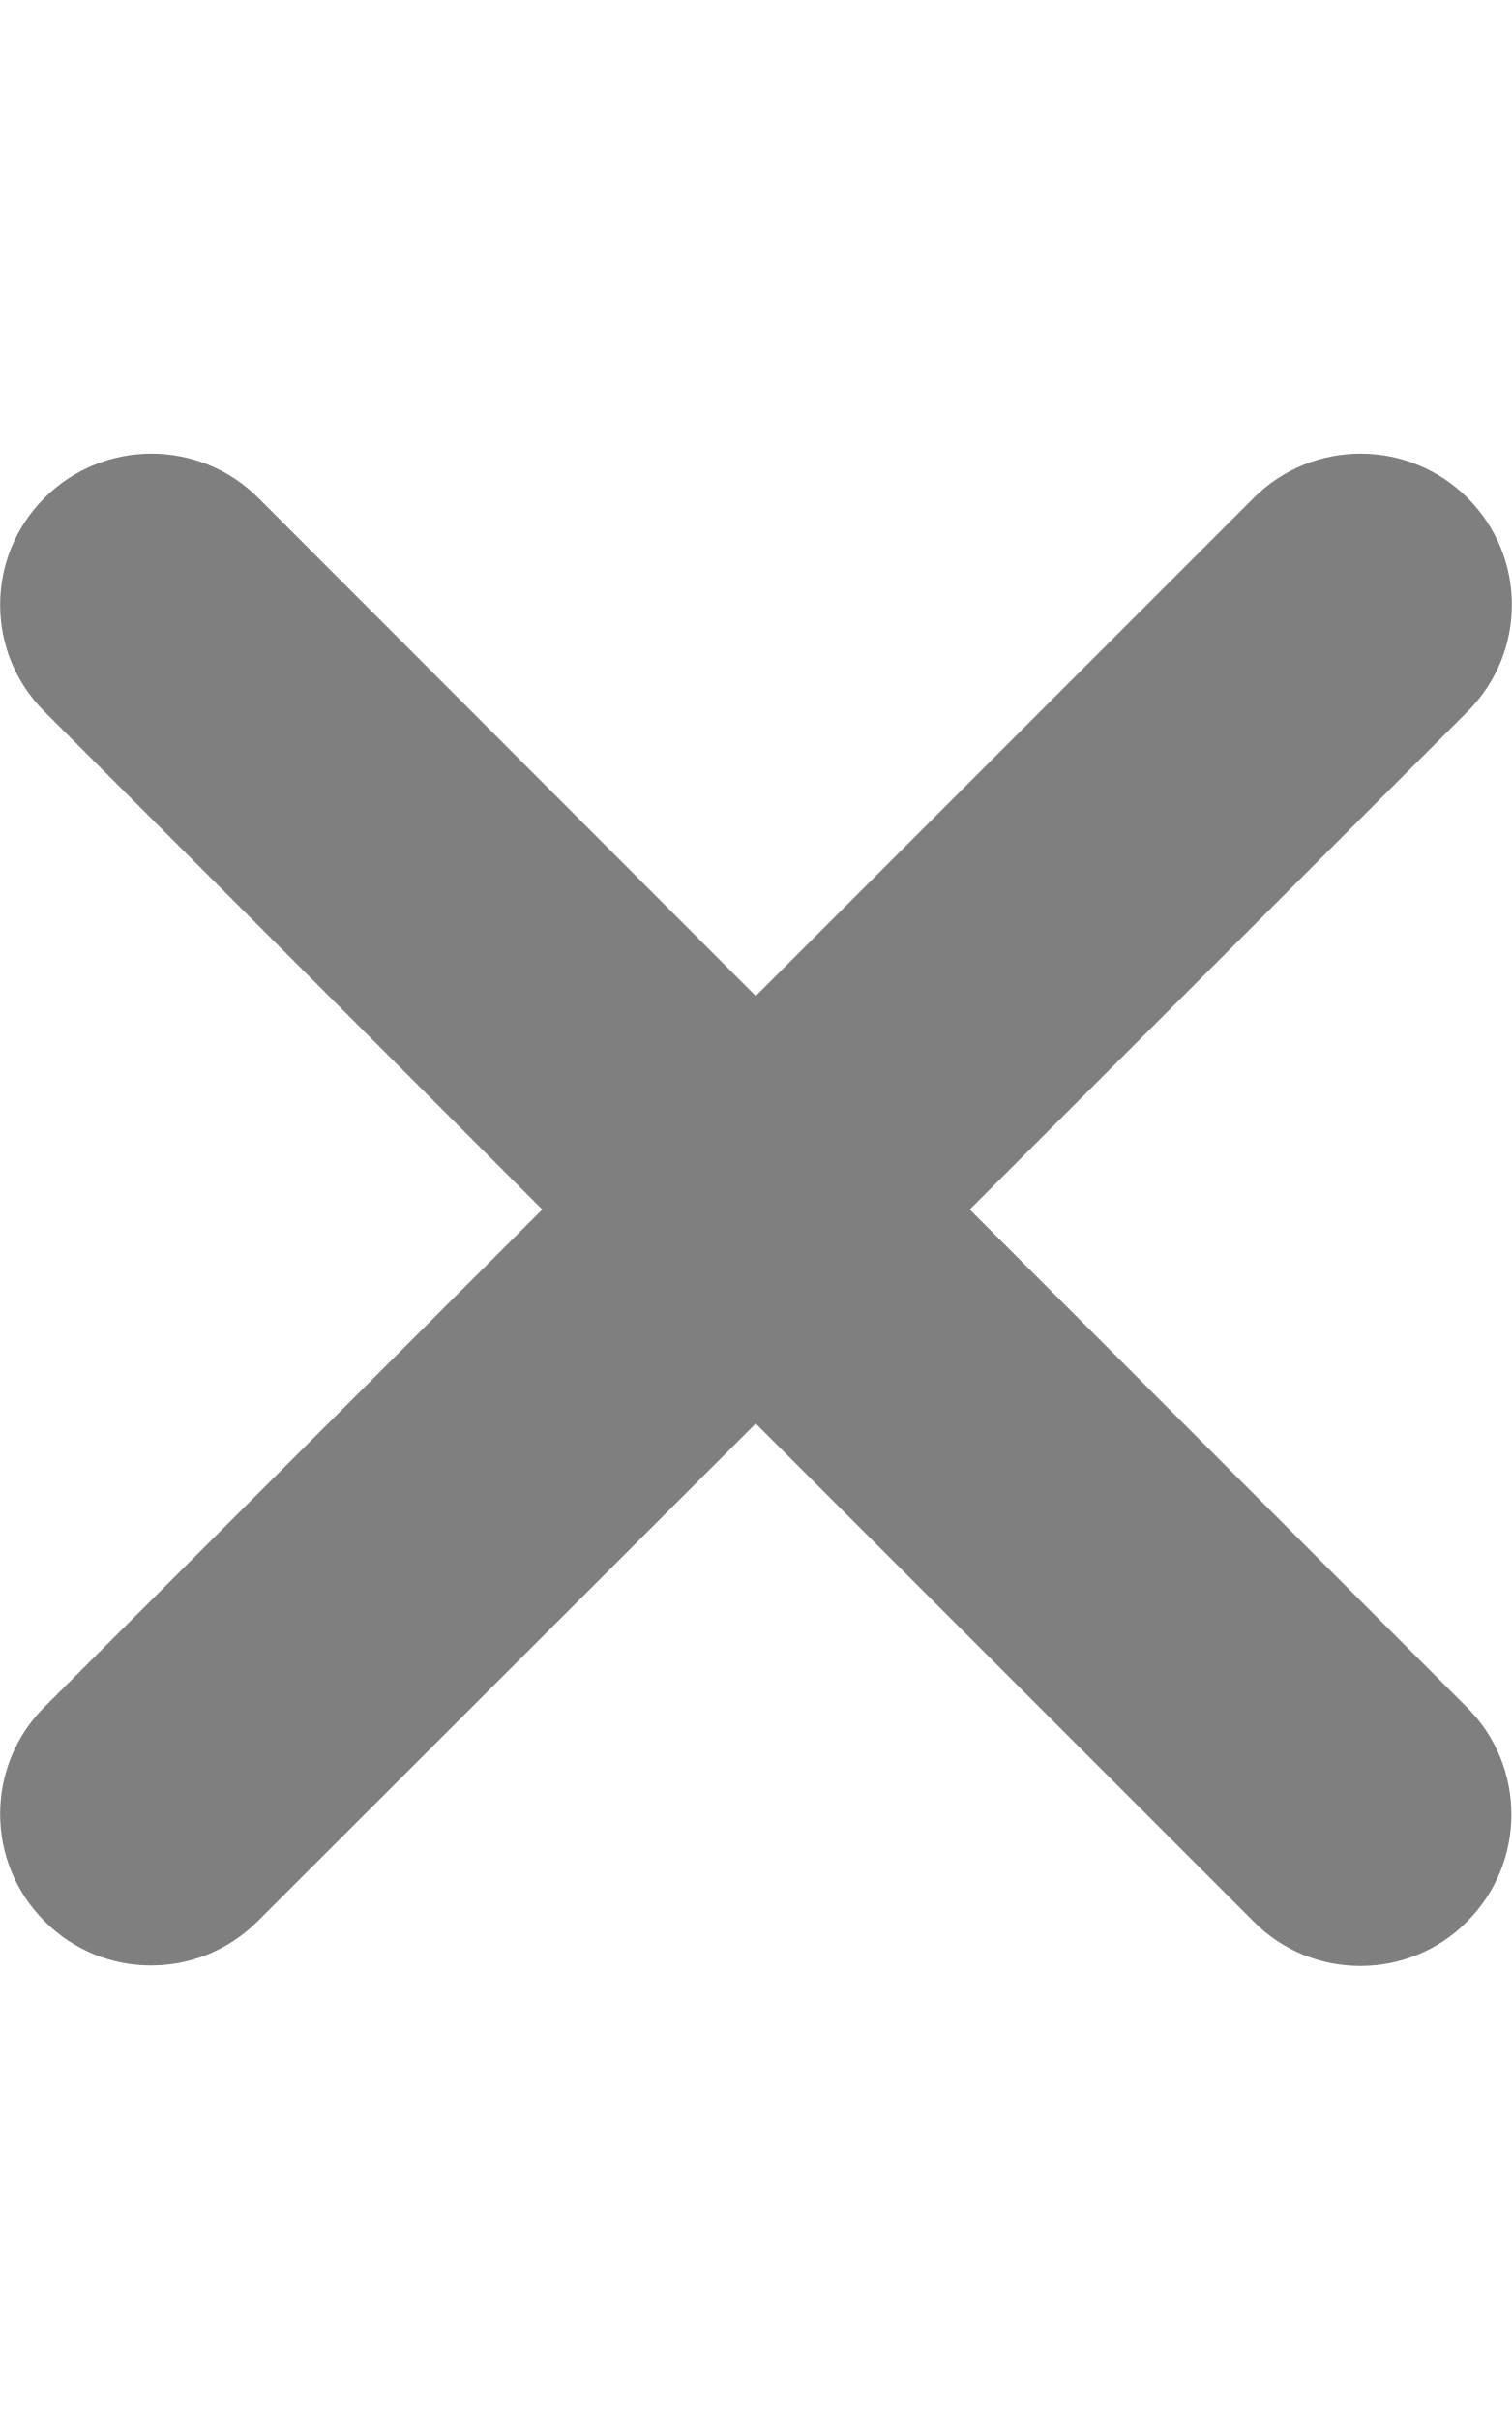
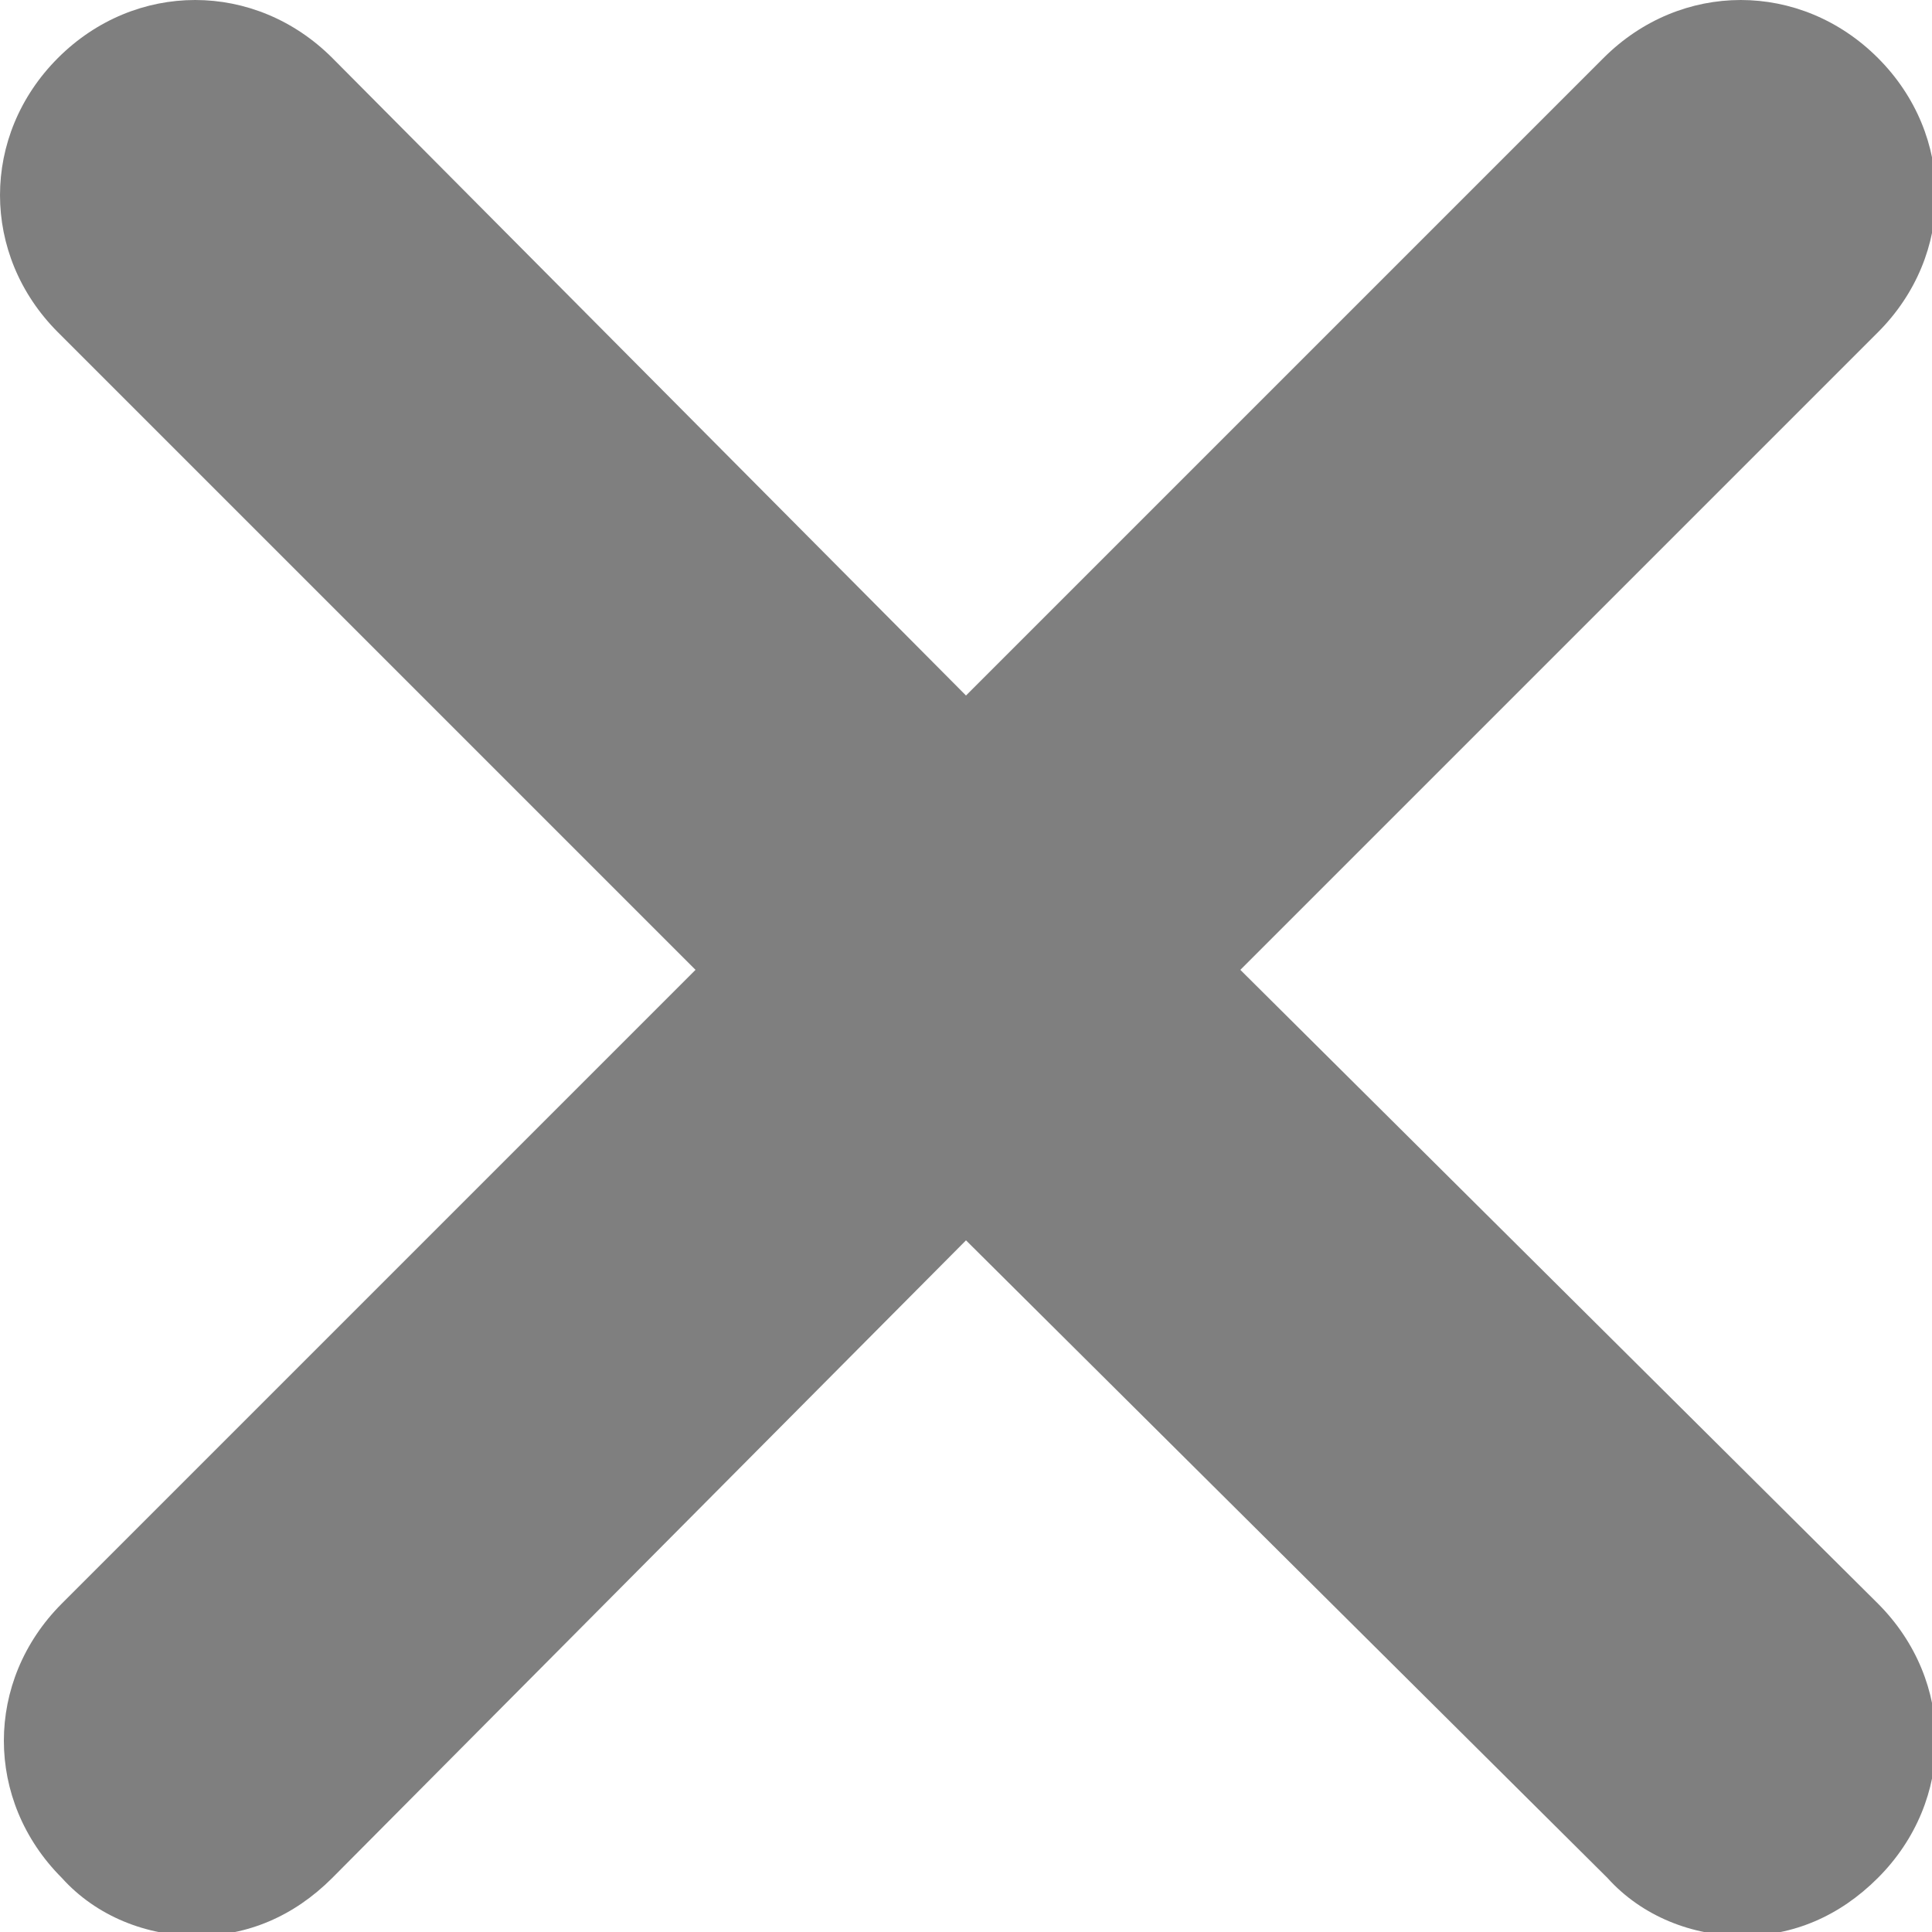
- <svg xmlns="http://www.w3.org/2000/svg" version="1.1" id="Capa_1" x="0px" y="0px" viewBox="0 0 320 512" style="enable-background:new 0 0 320 512;" xml:space="preserve">
+ <svg xmlns="http://www.w3.org/2000/svg" version="1.1" id="Capa_1" x="0px" y="0px" viewBox="0 0 50 50" style="enable-background:new 0 0 50 50;" xml:space="preserve">
  <style type="text/css">
- 	.st0{opacity:0.5;}
+ 	.st0{opacity:0.5;enable-background:new    ;}
</style>
-   <path class="st0" d="M310.6,361.4c12.5,12.5,12.5,32.8,0,45.3c-6.2,6.3-14.4,9.4-22.6,9.4s-16.4-3.1-22.6-9.4L160,301.3L54.6,406.6  c-6.3,6.3-14.4,9.4-22.6,9.4s-16.4-3.1-22.6-9.4c-12.5-12.5-12.5-32.8,0-45.3L114.8,256L9.4,150.6c-12.5-12.5-12.5-32.7,0-45.2  s32.8-12.5,45.3,0L160,210.8l105.4-105.4c12.5-12.5,32.8-12.5,45.3,0s12.5,32.7,0,45.2L205.3,256L310.6,361.4z" />
+   <path class="st0" d="M48.6,41.5c2,2,2,5.1,0,7.1c-1,1-2.2,1.5-3.5,1.5s-2.6-0.5-3.5-1.5L25,32.1L8.6,48.6c-1,1-2.2,1.5-3.5,1.5  s-2.6-0.5-3.5-1.5c-2-2-2-5.1,0-7.1L18,25.1L1.5,8.6c-2-2-2-5.1,0-7.1s5.1-2,7.1,0L25,18L41.5,1.5c2-2,5.1-2,7.1,0c2,2,2,5.1,0,7.1  L32.1,25.1L48.6,41.5z" />
</svg>
